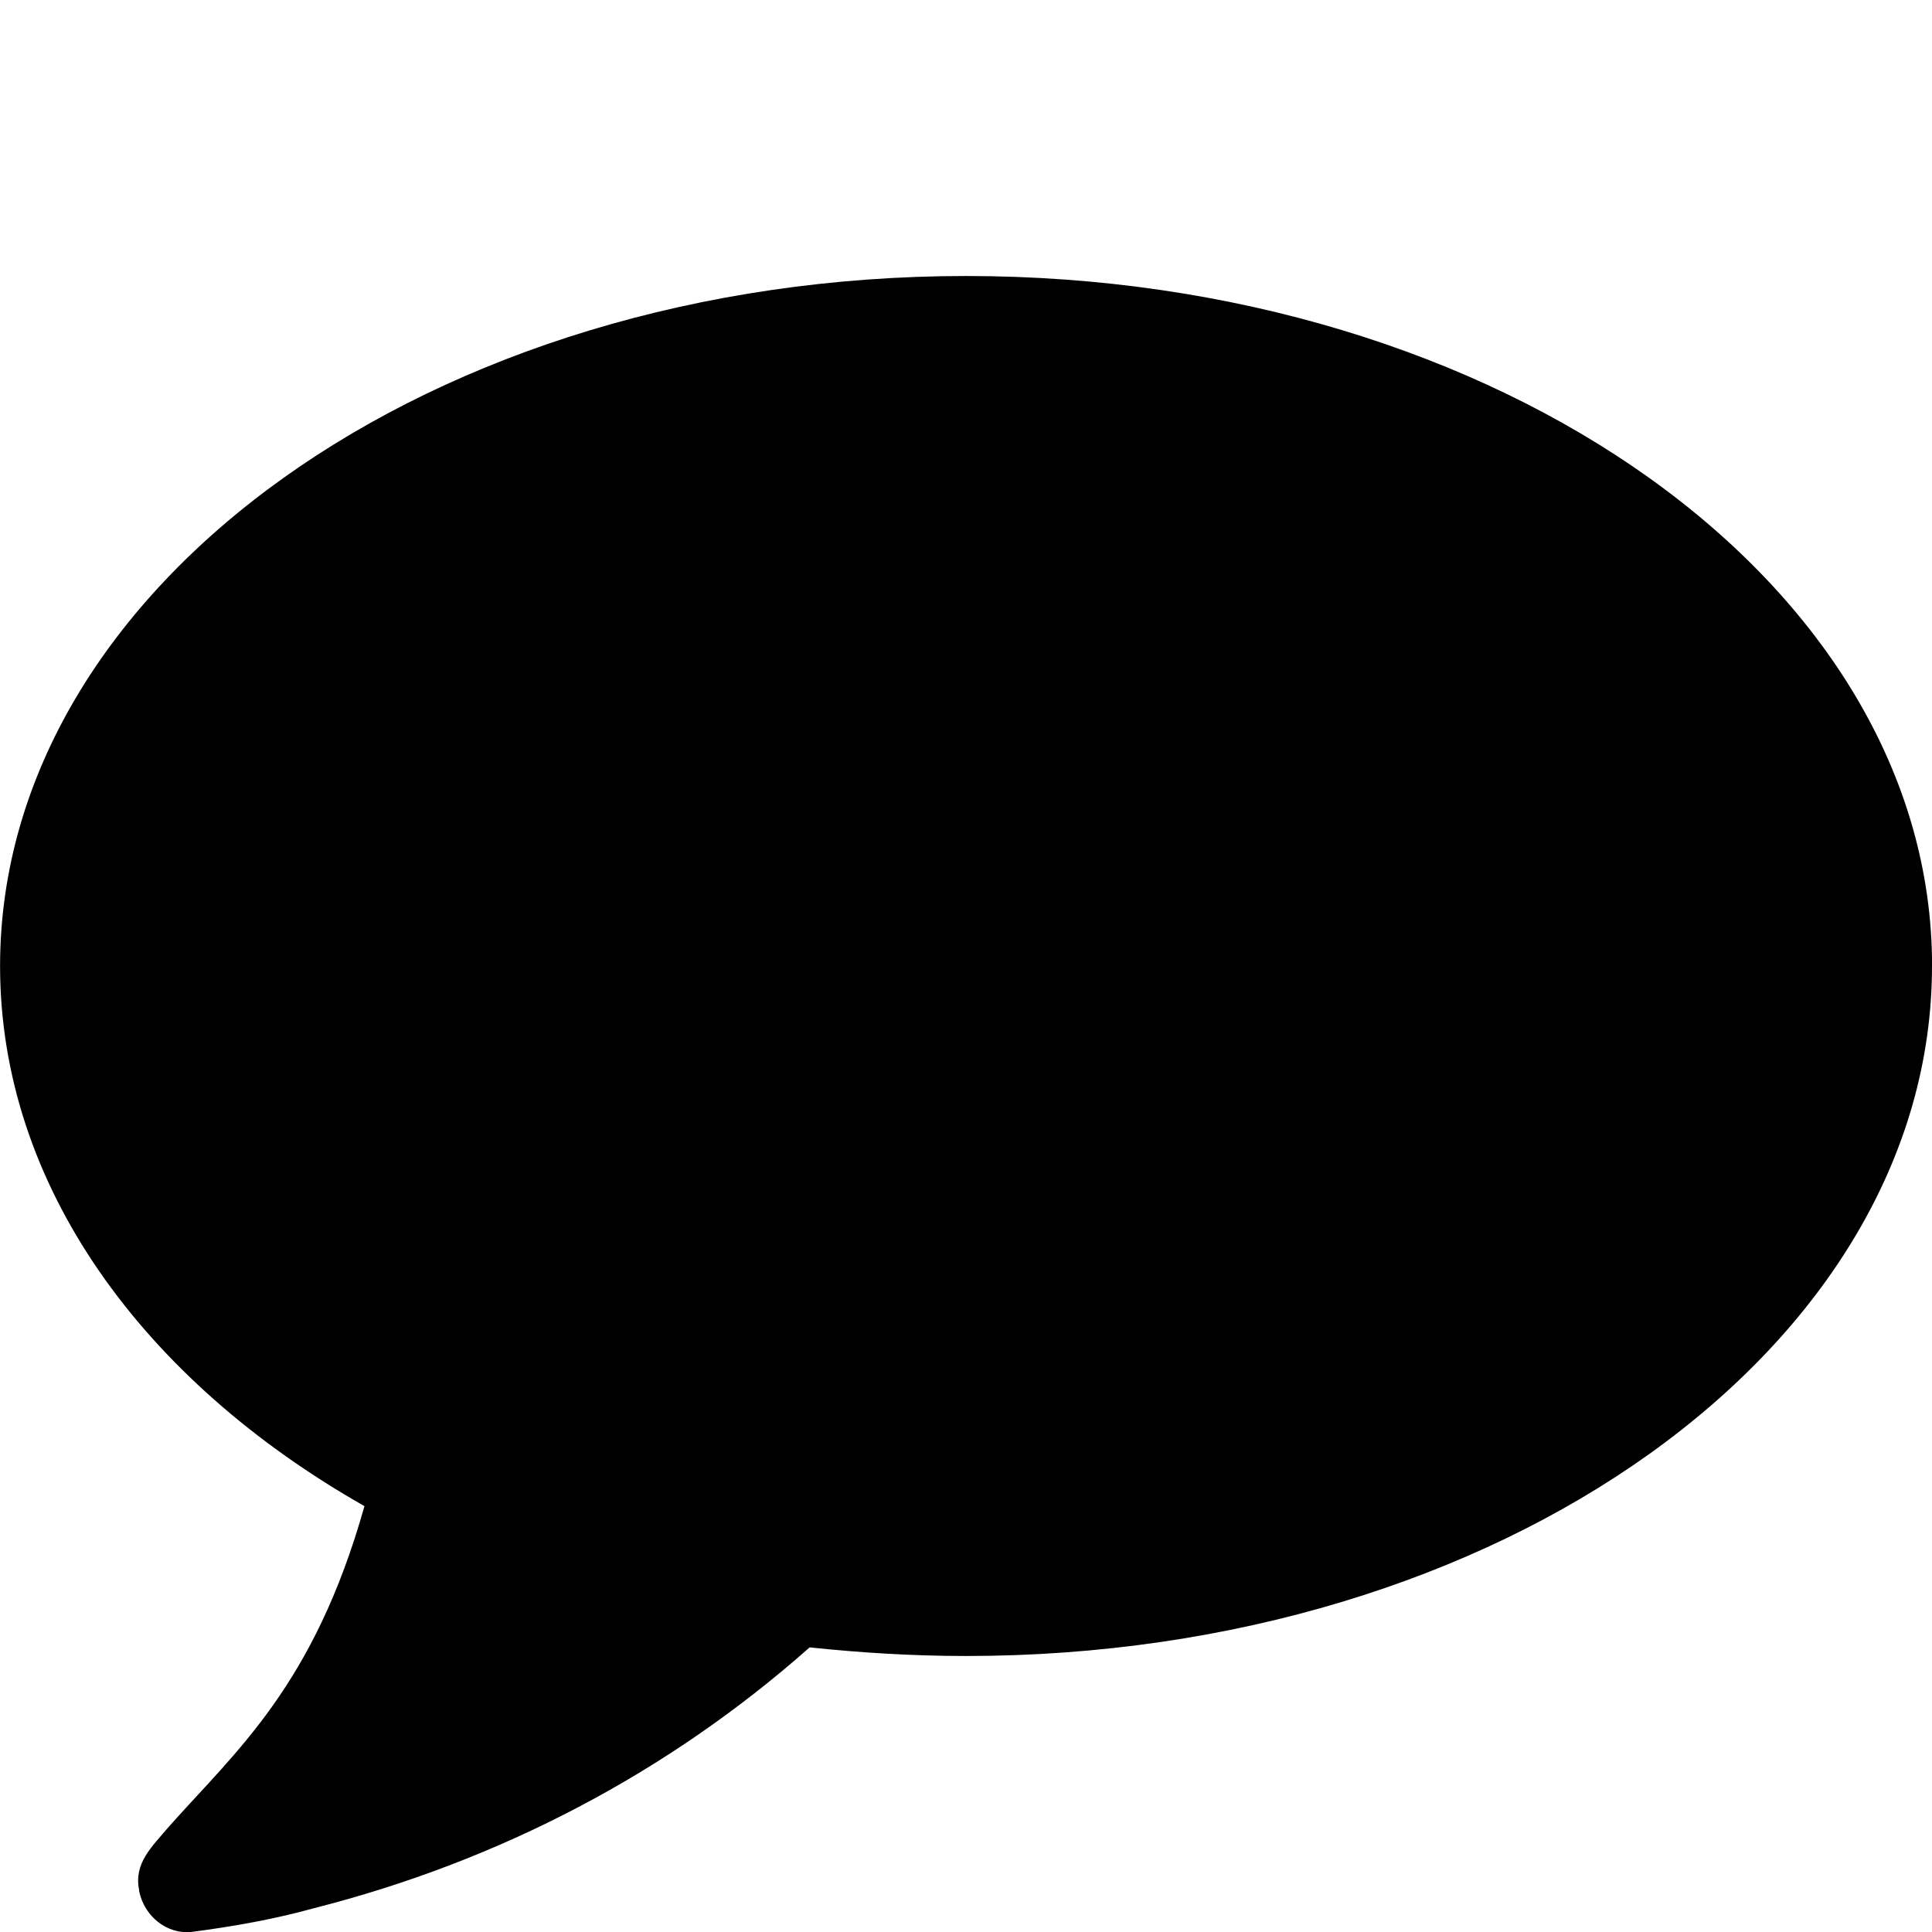
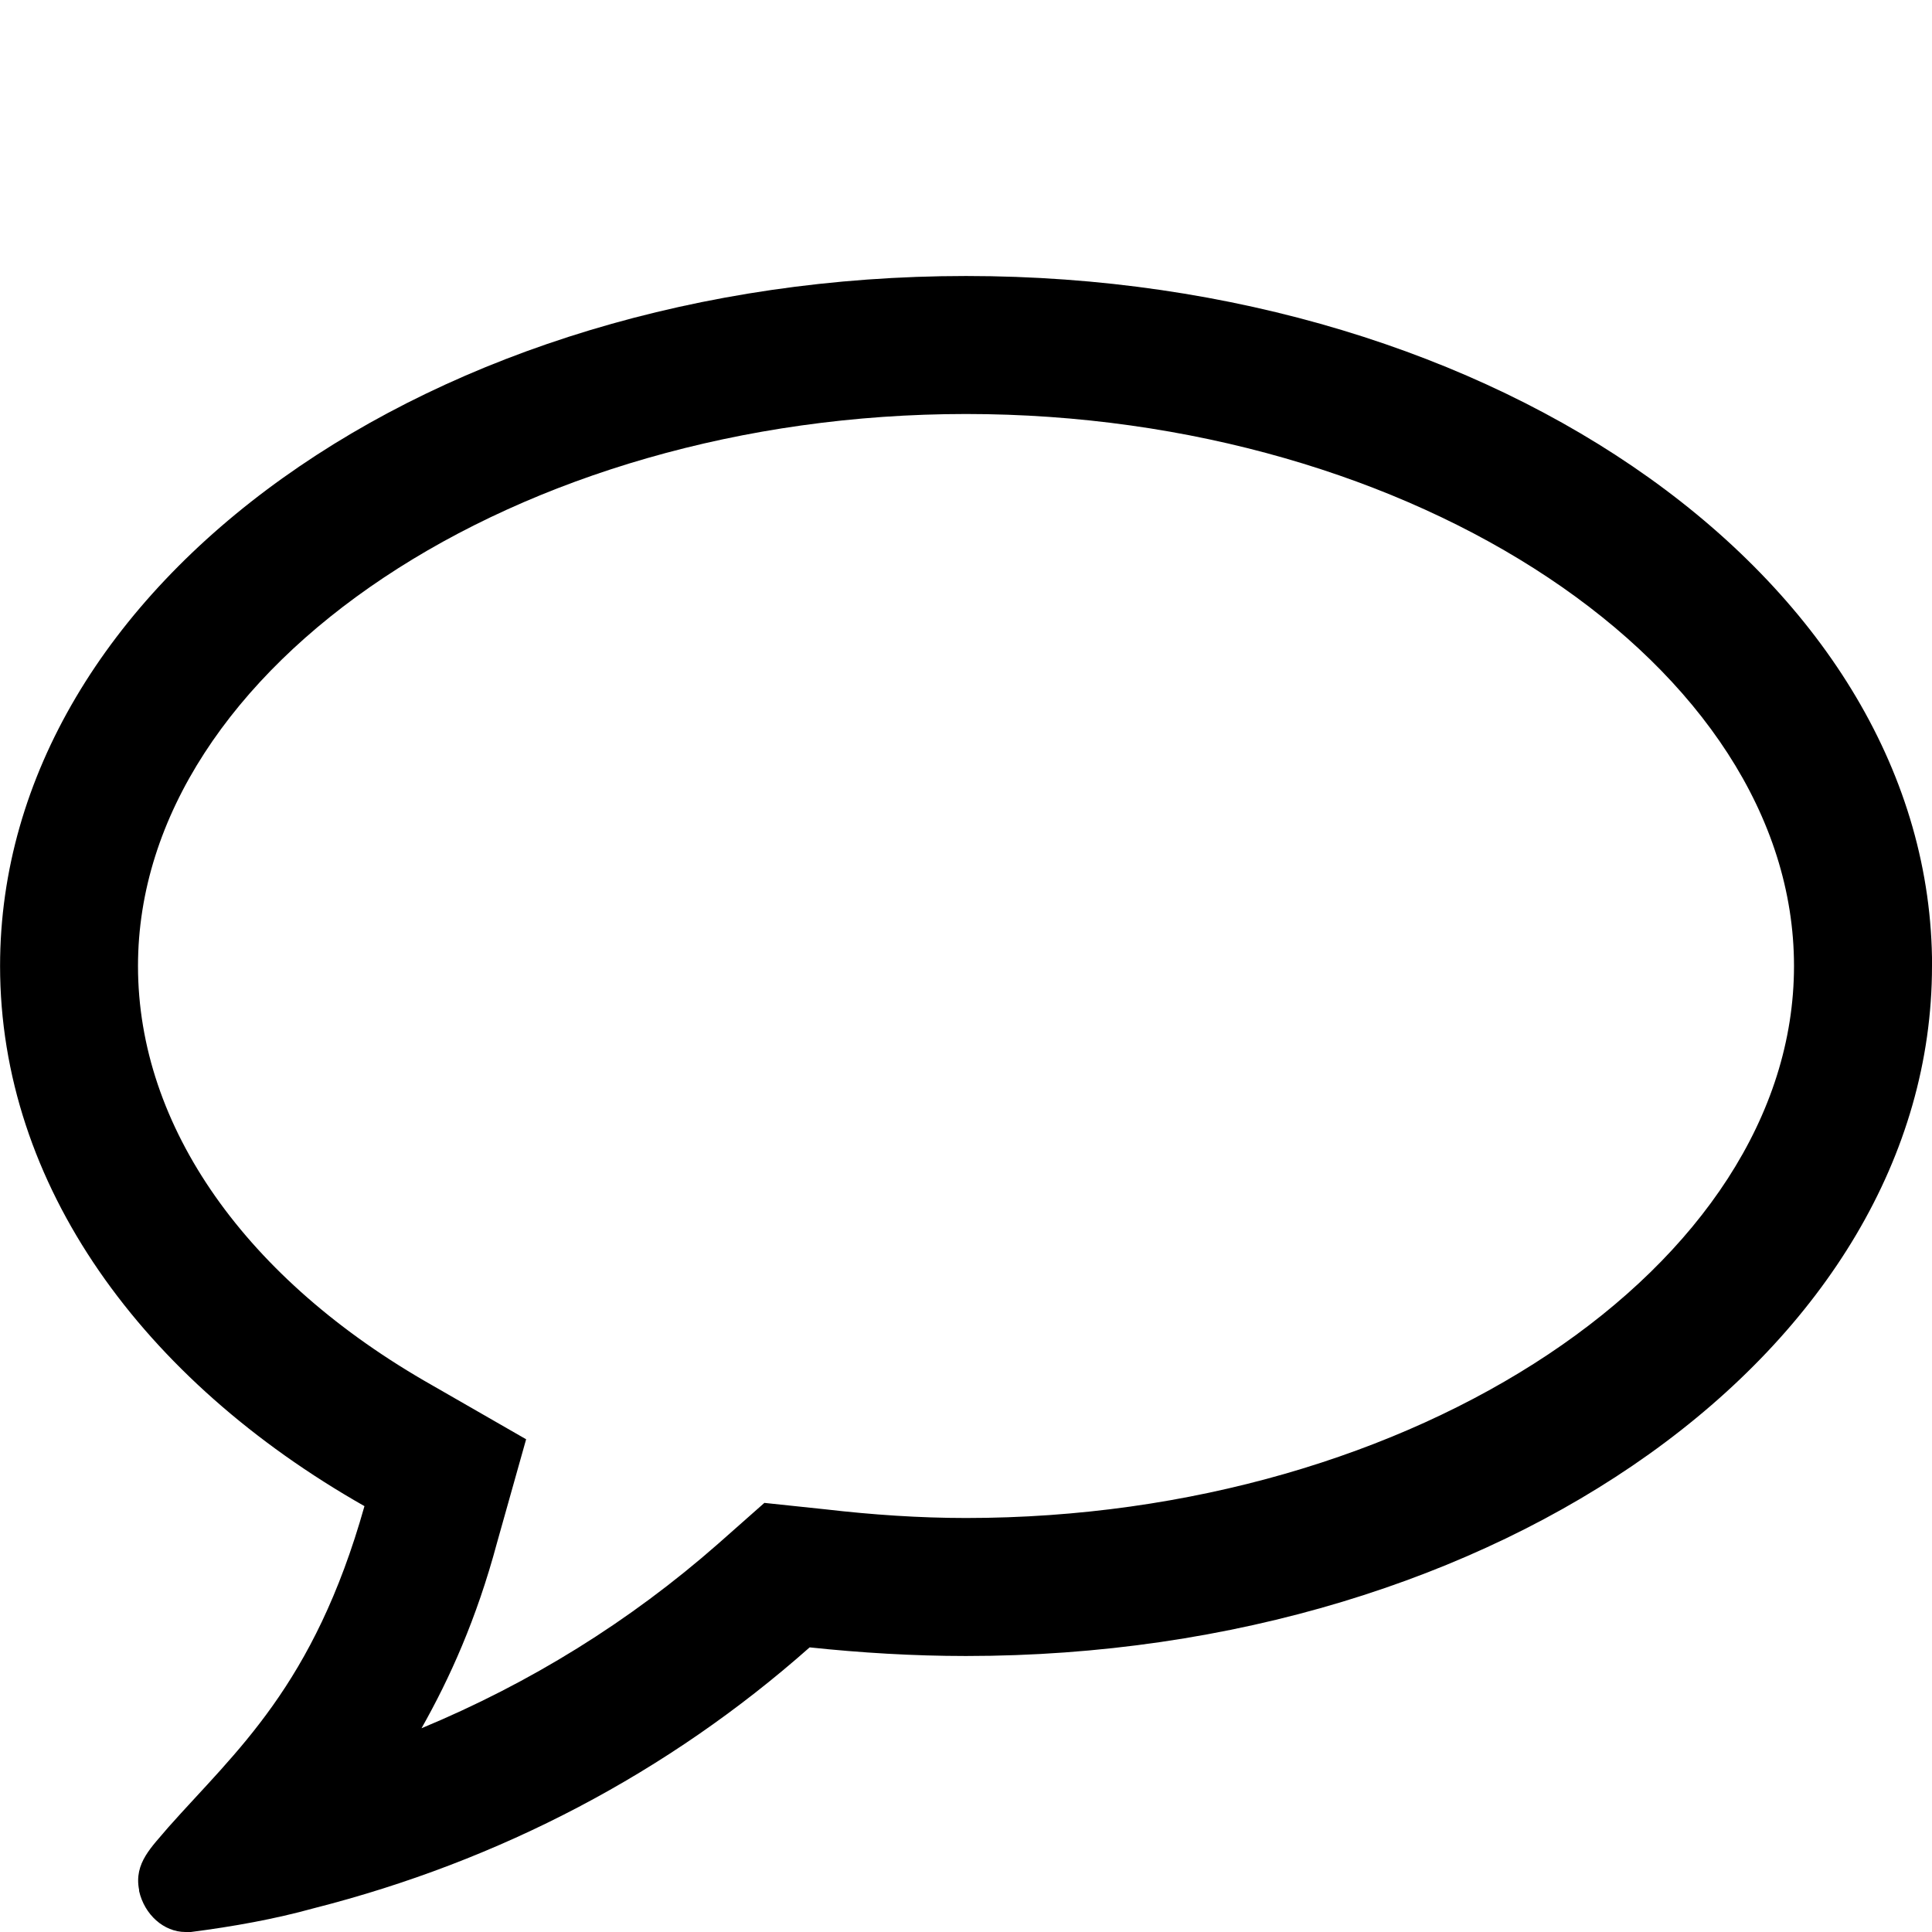
<svg xmlns="http://www.w3.org/2000/svg" version="1.1" width="28" height="28" viewBox="0 0 28 28">
-   <path d="M28 14c0 5.531-6.266 10-14 10-0.766 0-1.531-0.047-2.266-0.125-2.047 1.813-4.484 3.094-7.187 3.781-0.562 0.156-1.172 0.266-1.781 0.344-0.344 0.031-0.672-0.219-0.75-0.594v-0.016c-0.078-0.391 0.187-0.625 0.422-0.906 0.984-1.109 2.109-2.047 2.844-4.656-3.219-1.828-5.281-4.656-5.281-7.828 0-5.516 6.266-10 14-10s14 4.469 14 10z" />
+   <path d="M14 6c-6.5 0-12 3.656-12 8 0 2.328 1.563 4.547 4.266 6.078l1.359 0.781-0.422 1.5c-0.297 1.109-0.688 1.969-1.094 2.688 1.578-0.656 3.016-1.547 4.297-2.672l0.672-0.594 0.891 0.094c0.672 0.078 1.359 0.125 2.031 0.125 6.5 0 12-3.656 12-8s-5.5-8-12-8zM28 14c0 5.531-6.266 10-14 10-0.766 0-1.531-0.047-2.266-0.125-2.047 1.813-4.484 3.094-7.187 3.781-0.562 0.156-1.172 0.266-1.781 0.344h-0.078c-0.313 0-0.594-0.25-0.672-0.594v-0.016c-0.078-0.391 0.187-0.625 0.422-0.906 0.984-1.109 2.109-2.047 2.844-4.656-3.219-1.828-5.281-4.656-5.281-7.828 0-5.531 6.266-10 14-10v0c7.734 0 14 4.469 14 10z" />
</svg>
